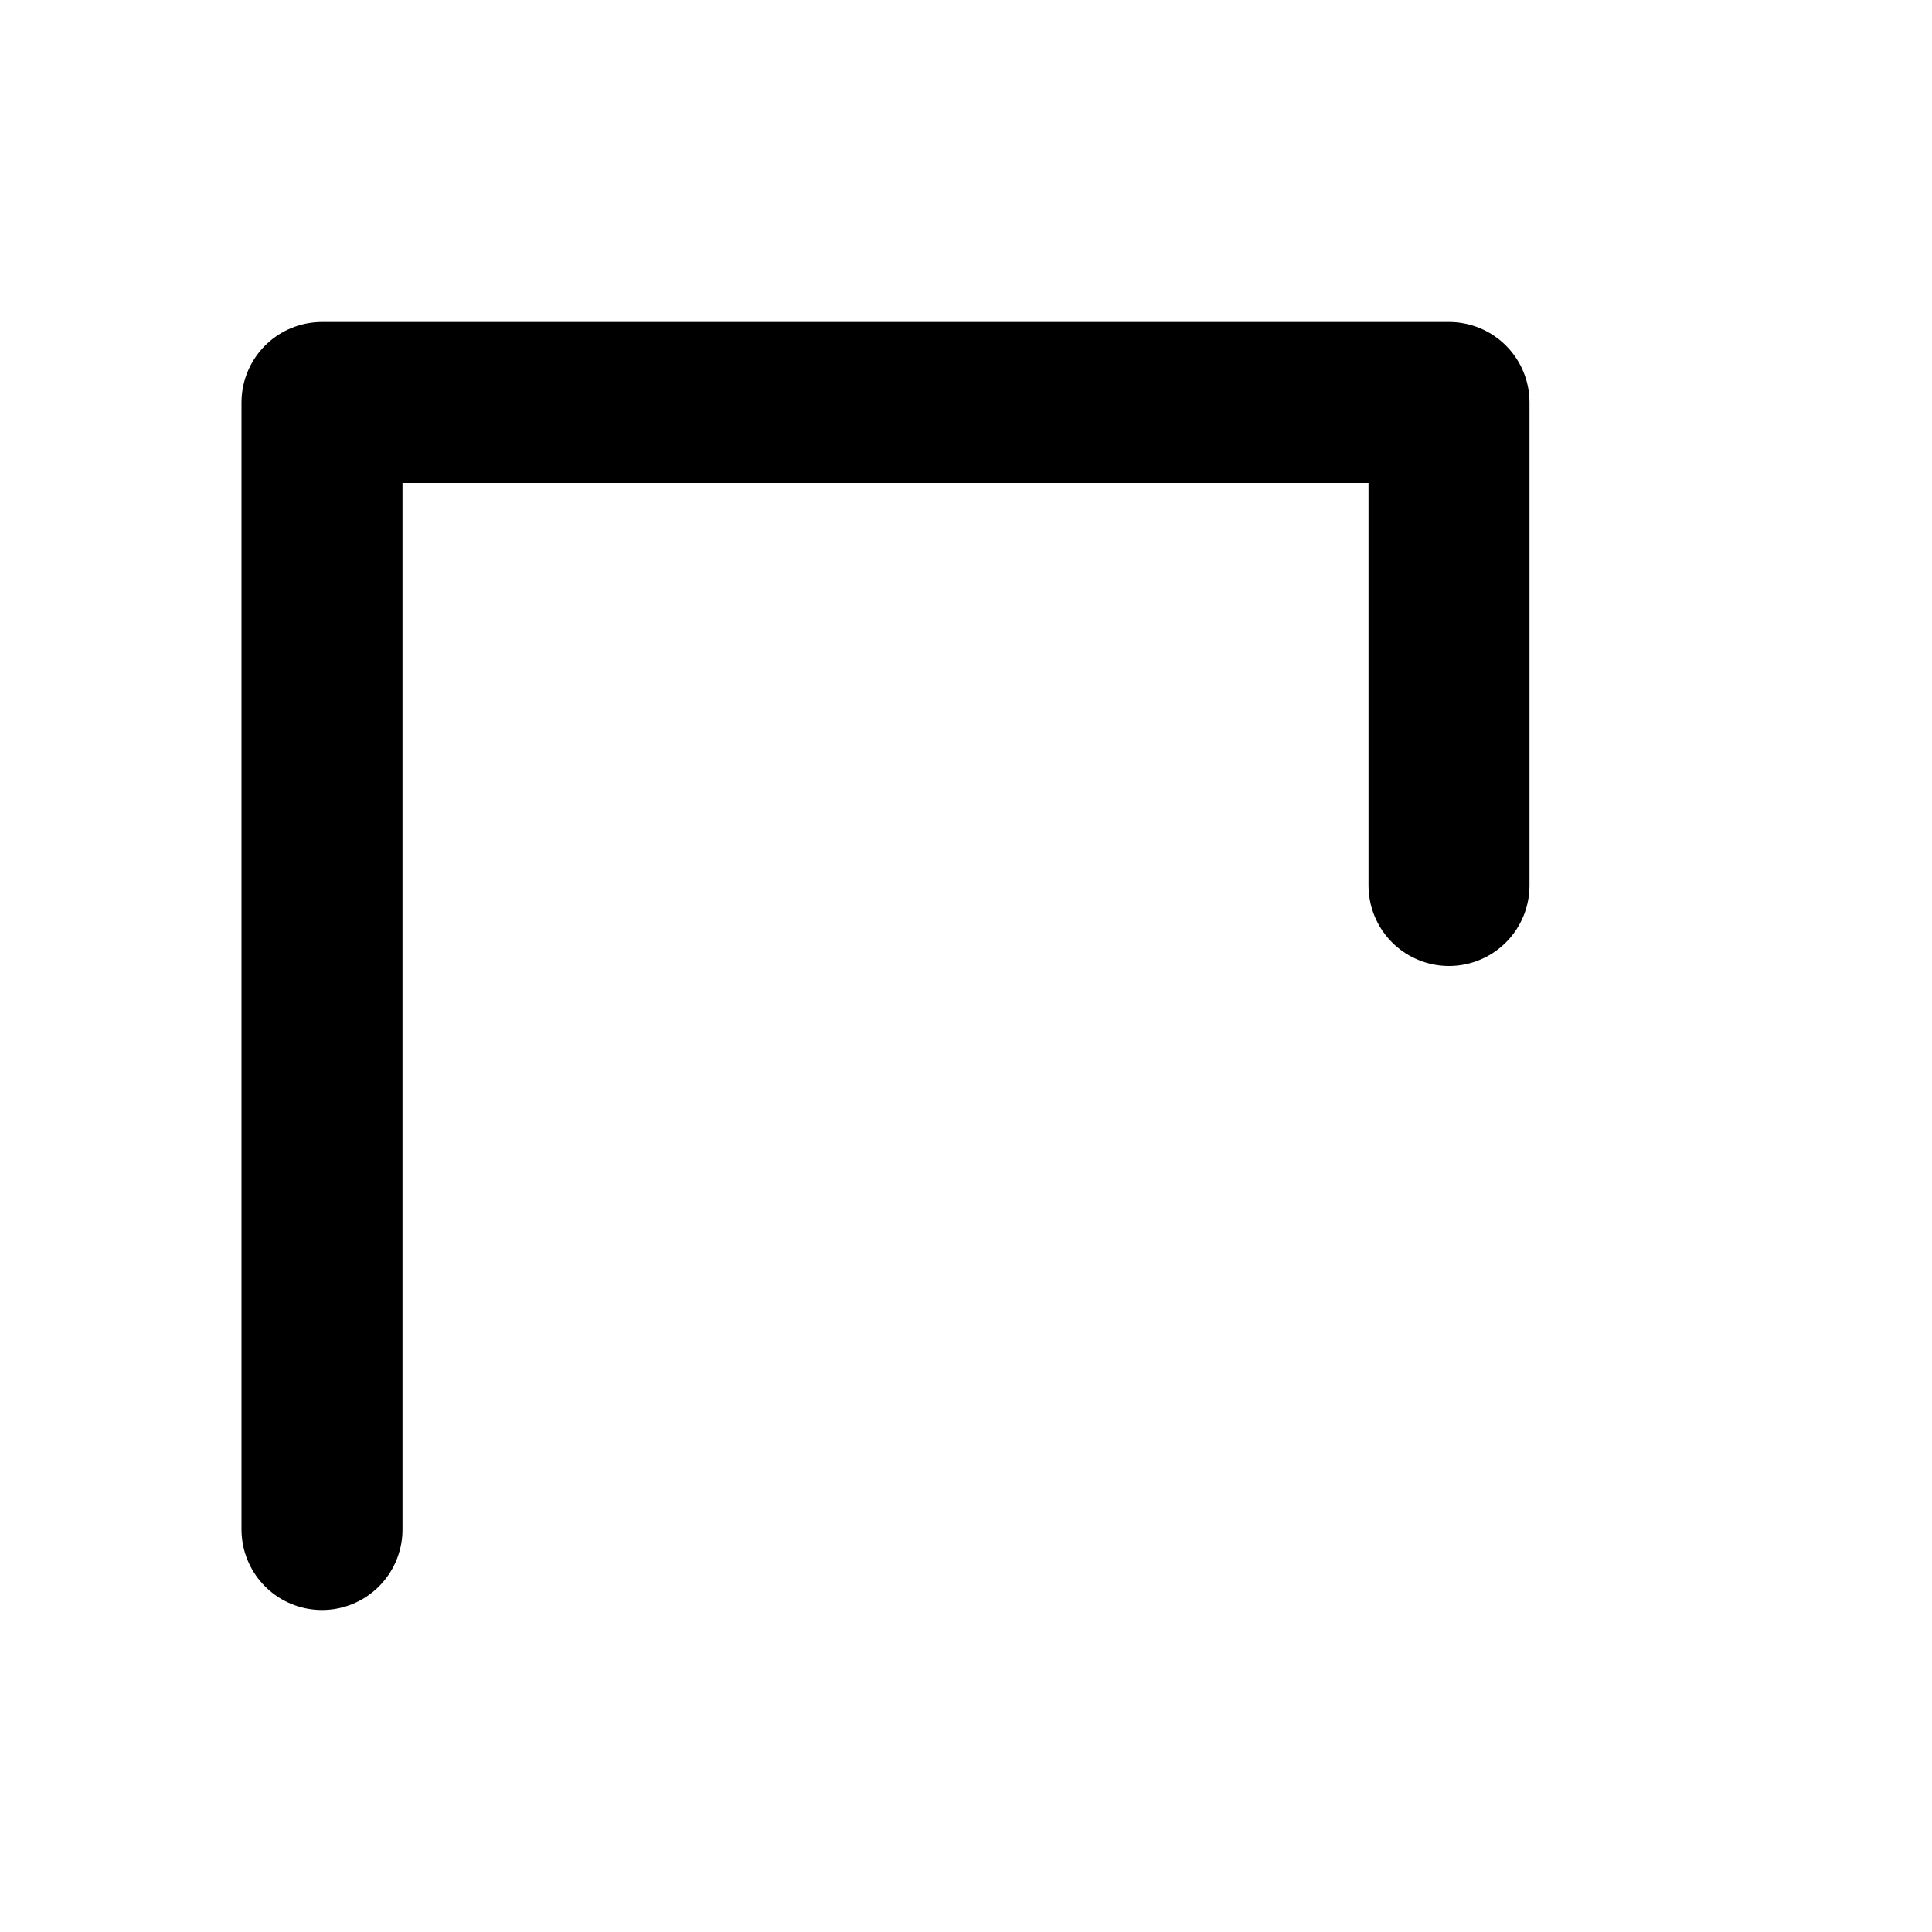
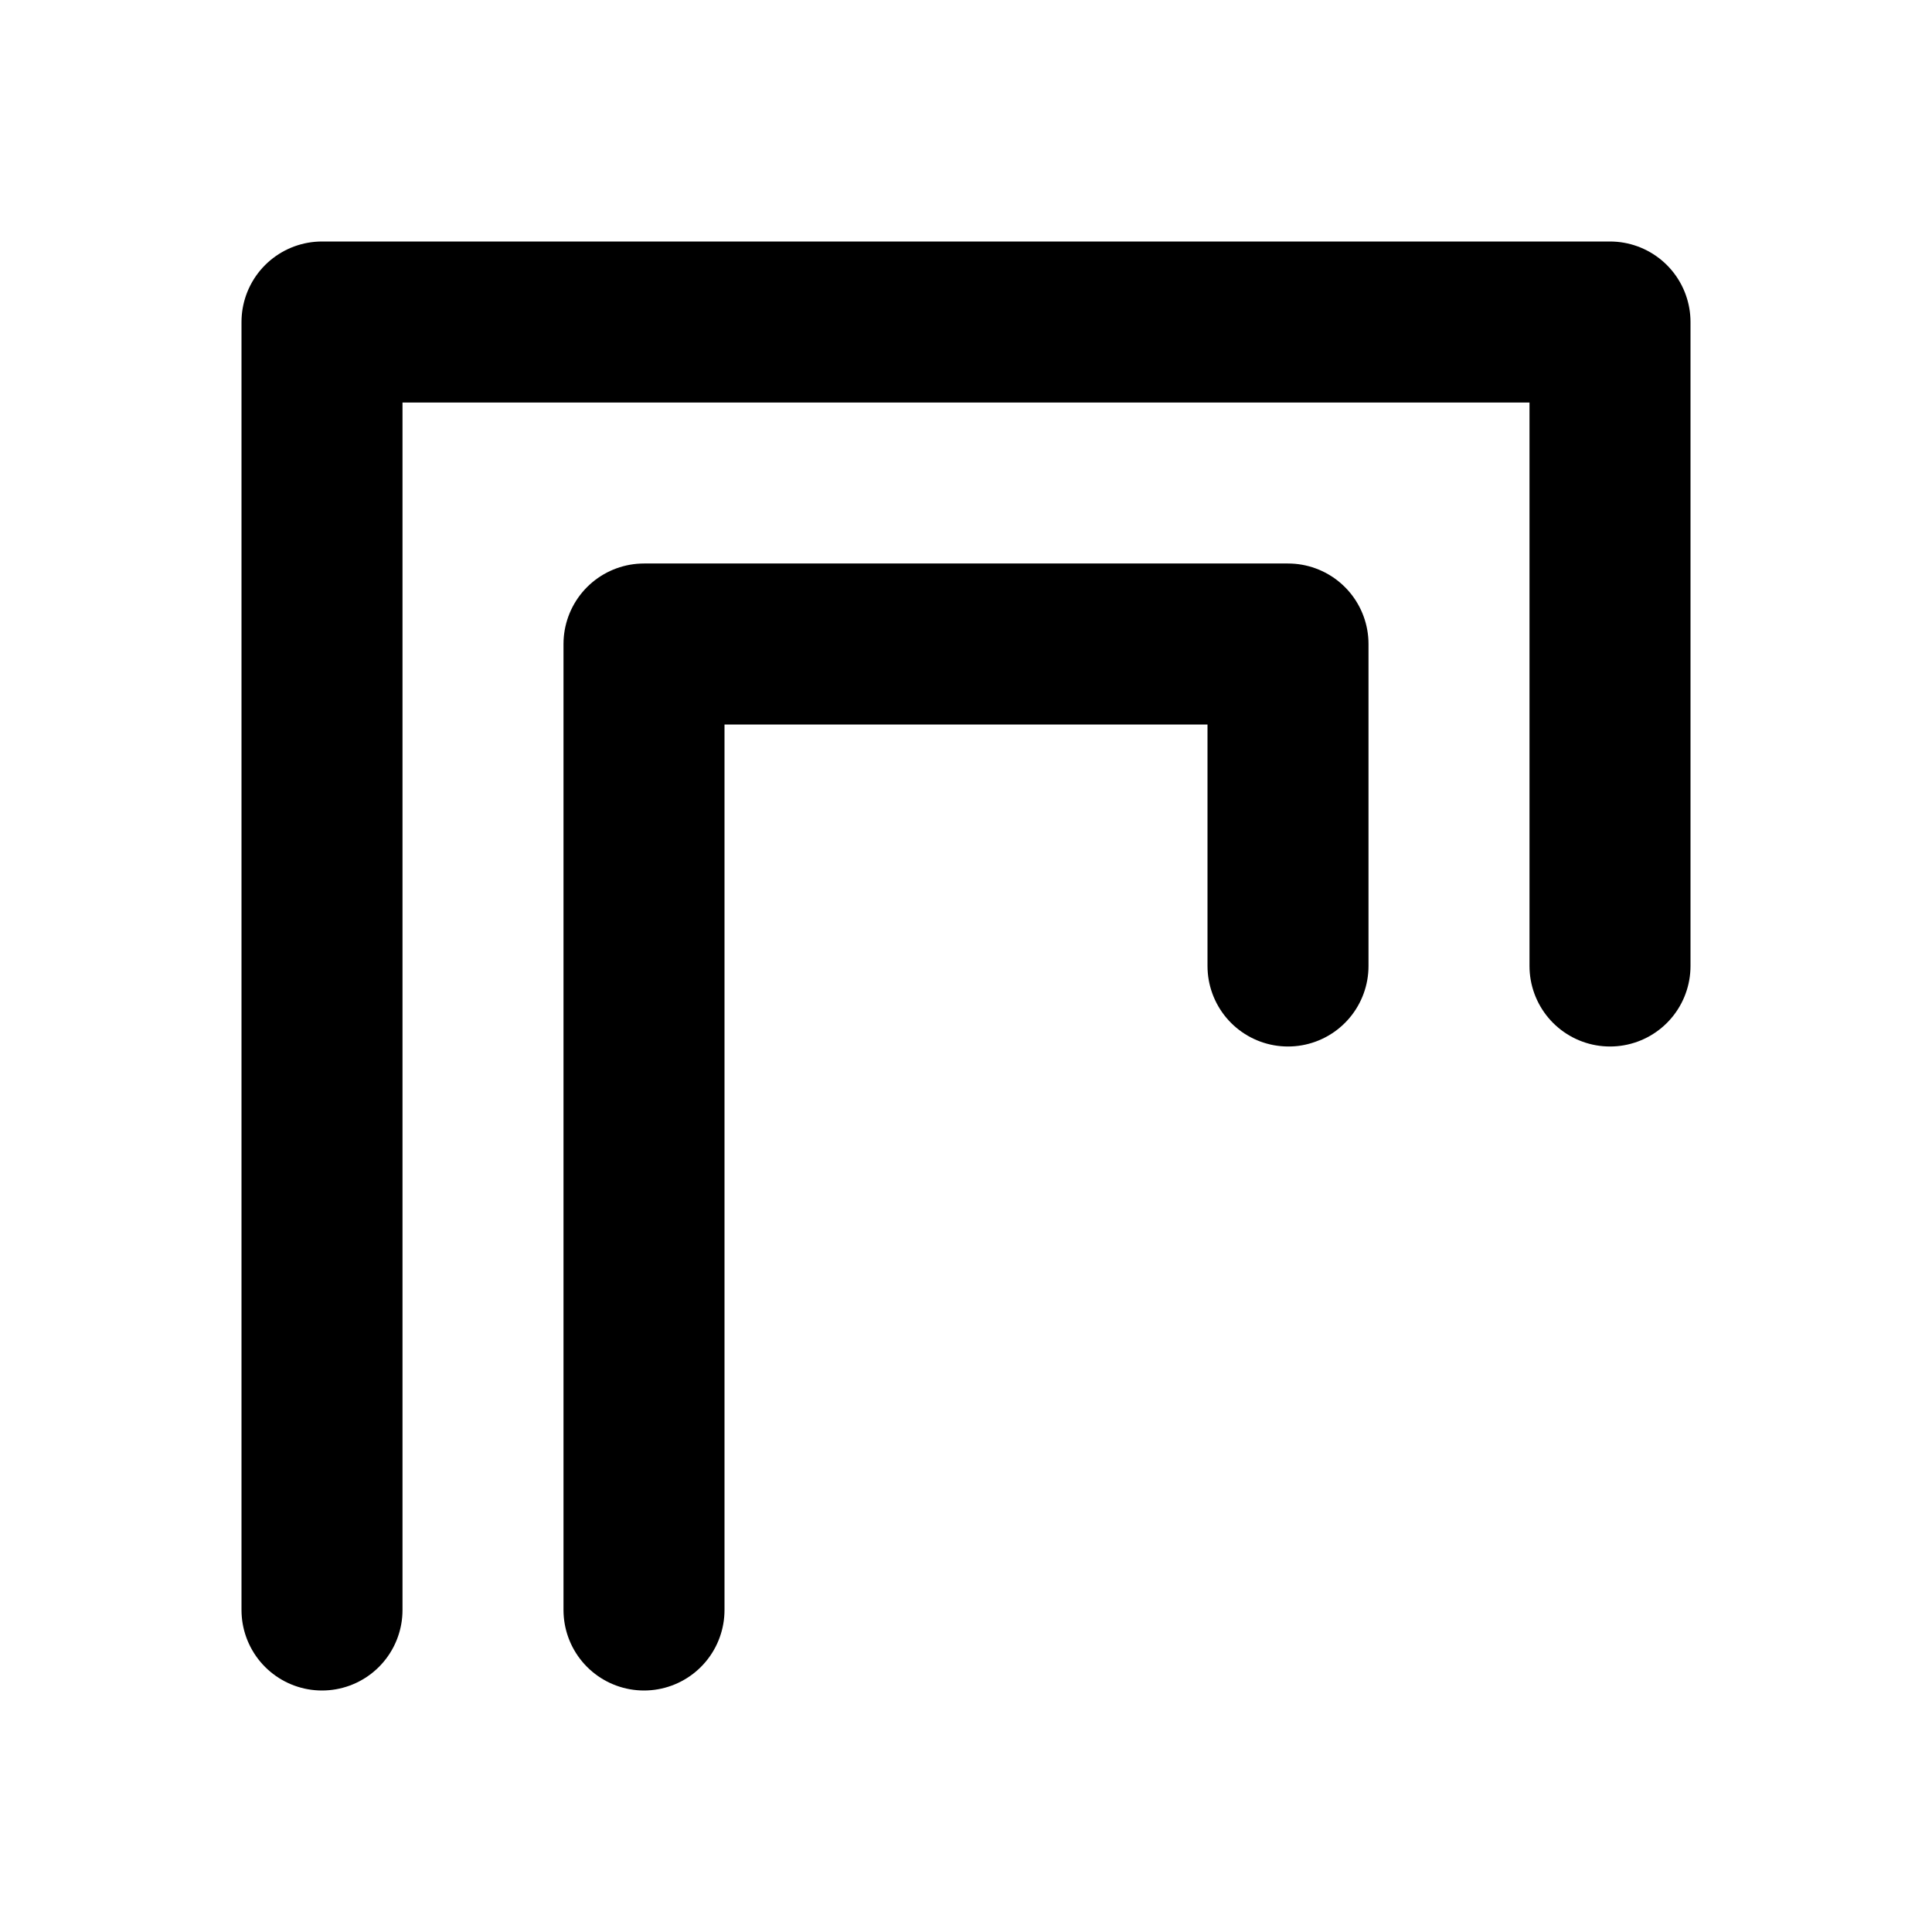
<svg xmlns="http://www.w3.org/2000/svg" viewBox="0 0 24 24" fill="none" stroke="currentColor" stroke-width="2" stroke-linecap="round" stroke-linejoin="round">
-   <path d="M4 19 L4 5 L18 5 L18 11" />
+   <path d="M4 20 L4 4 L20 4 L20 12" />
+   <path d="M8 20 L8 8 L16 8 L16 12" />
</svg>
